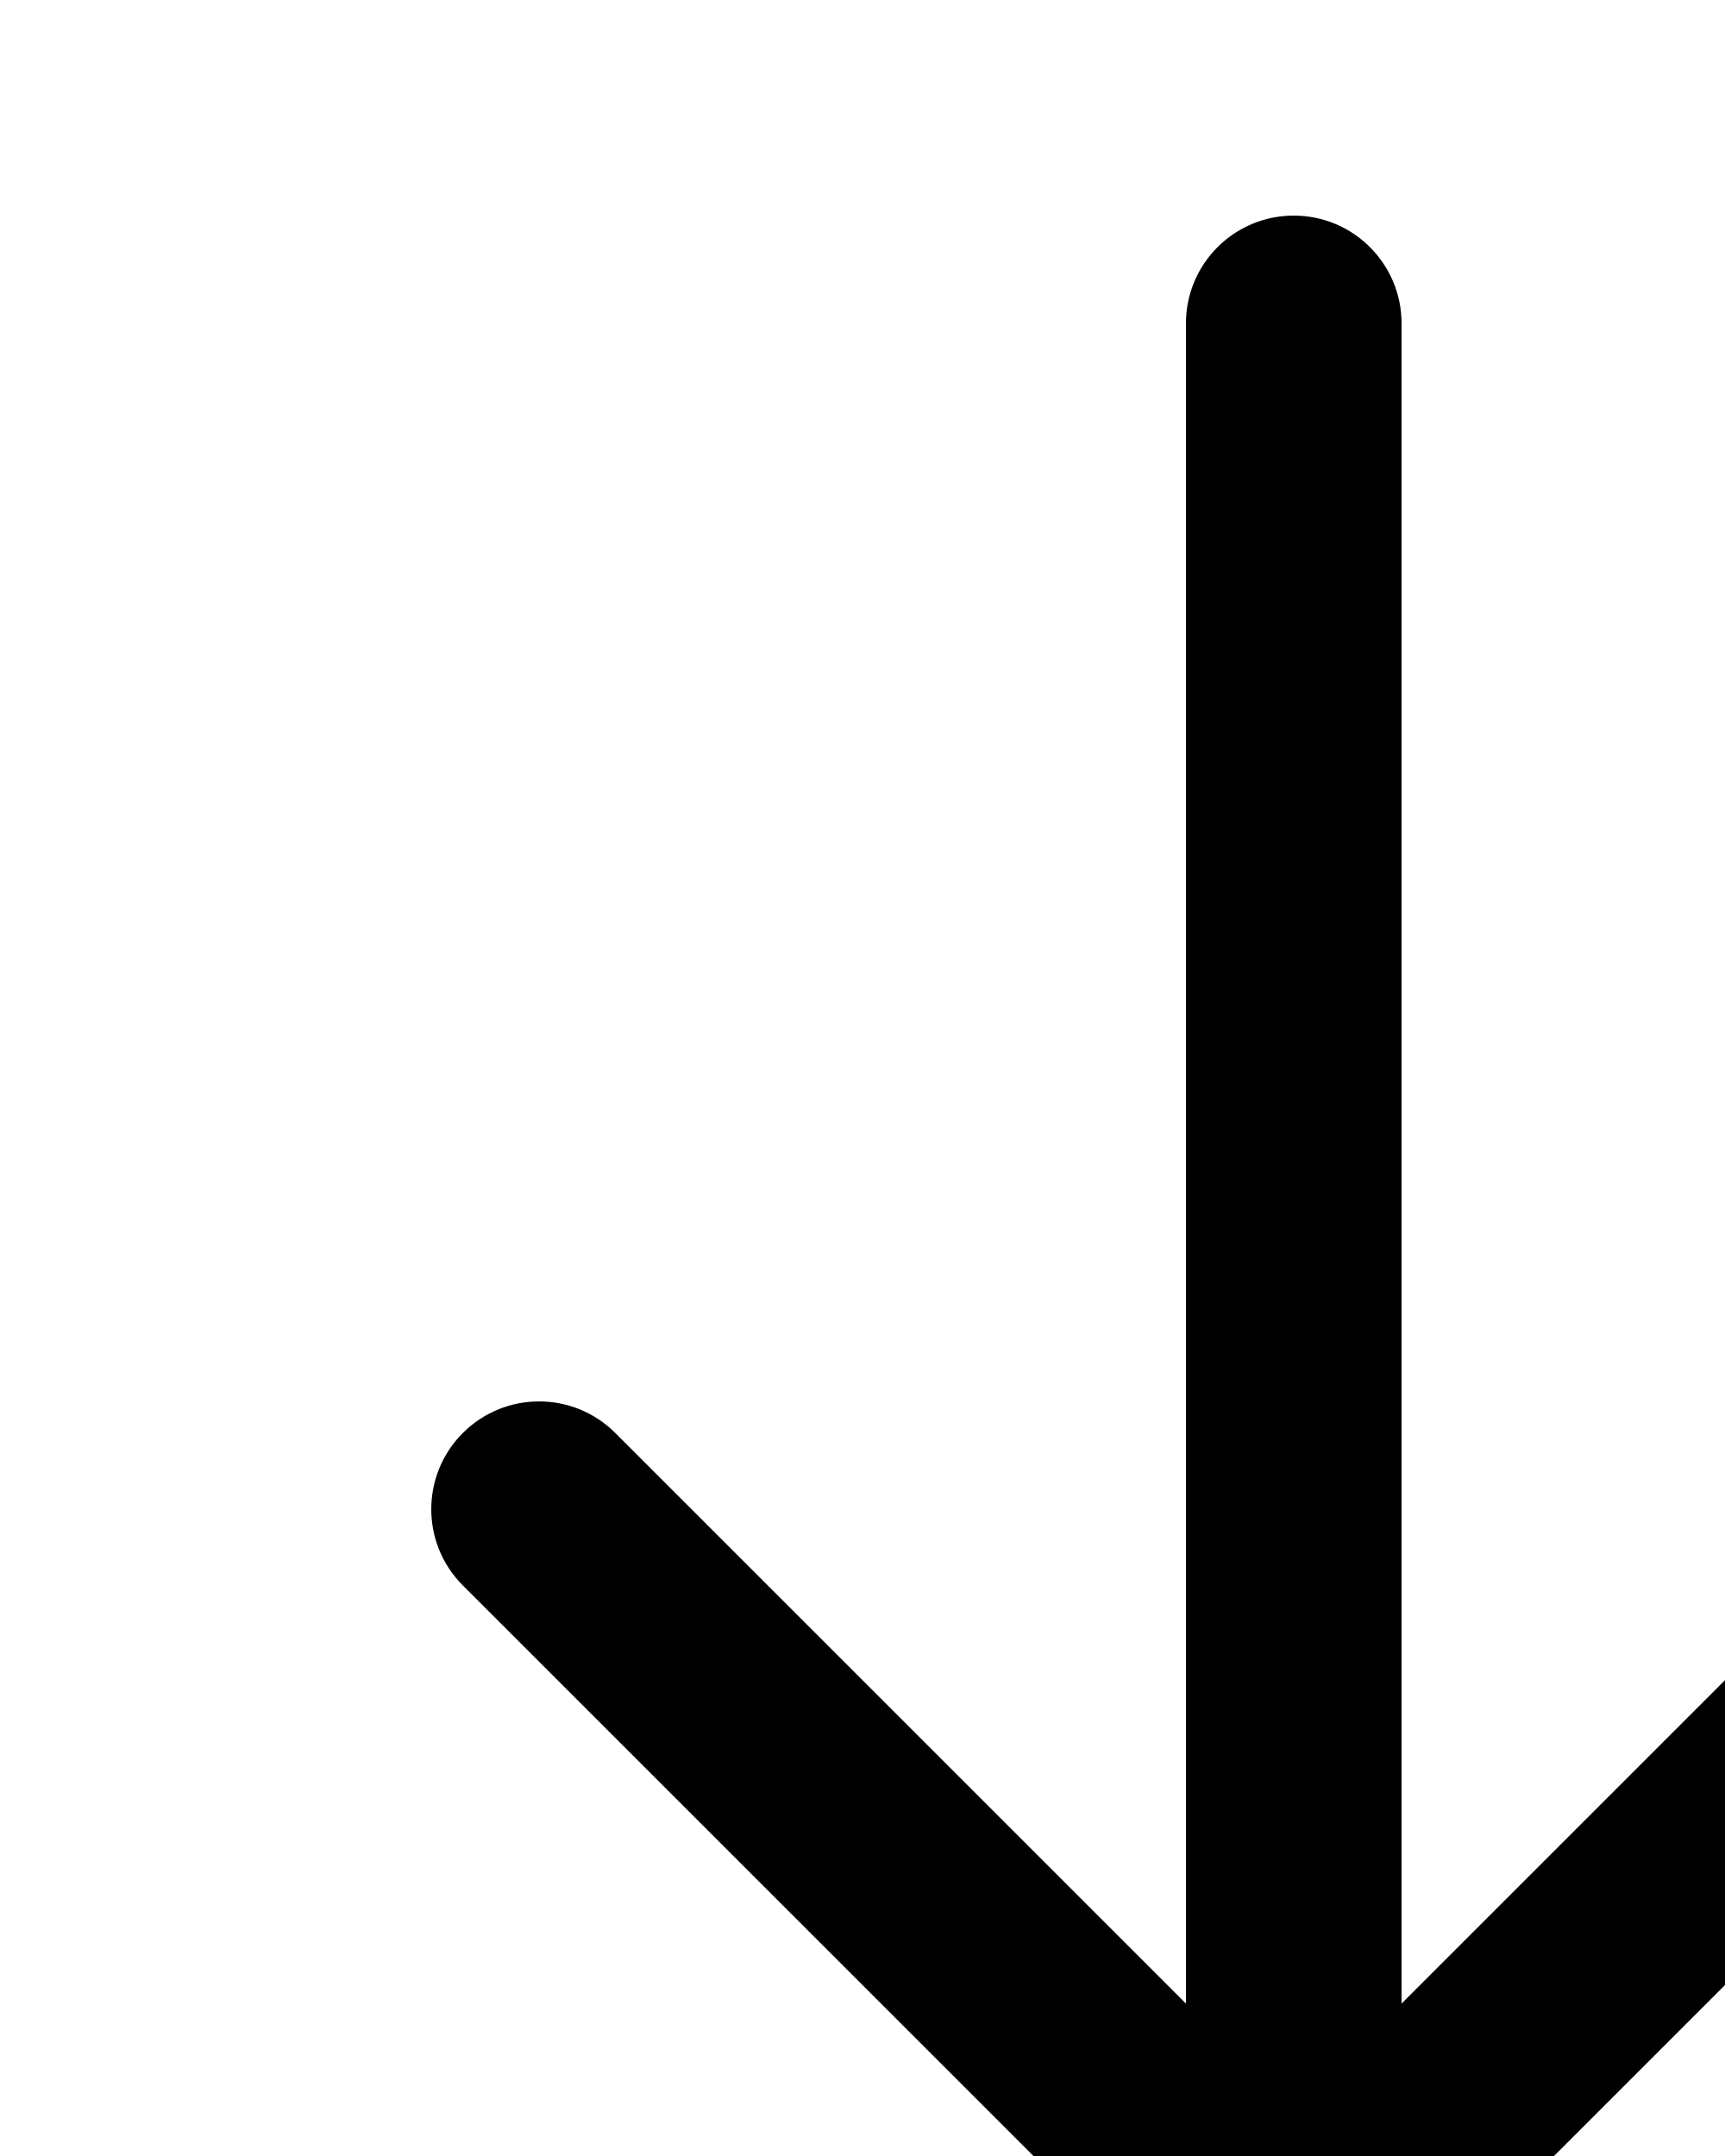
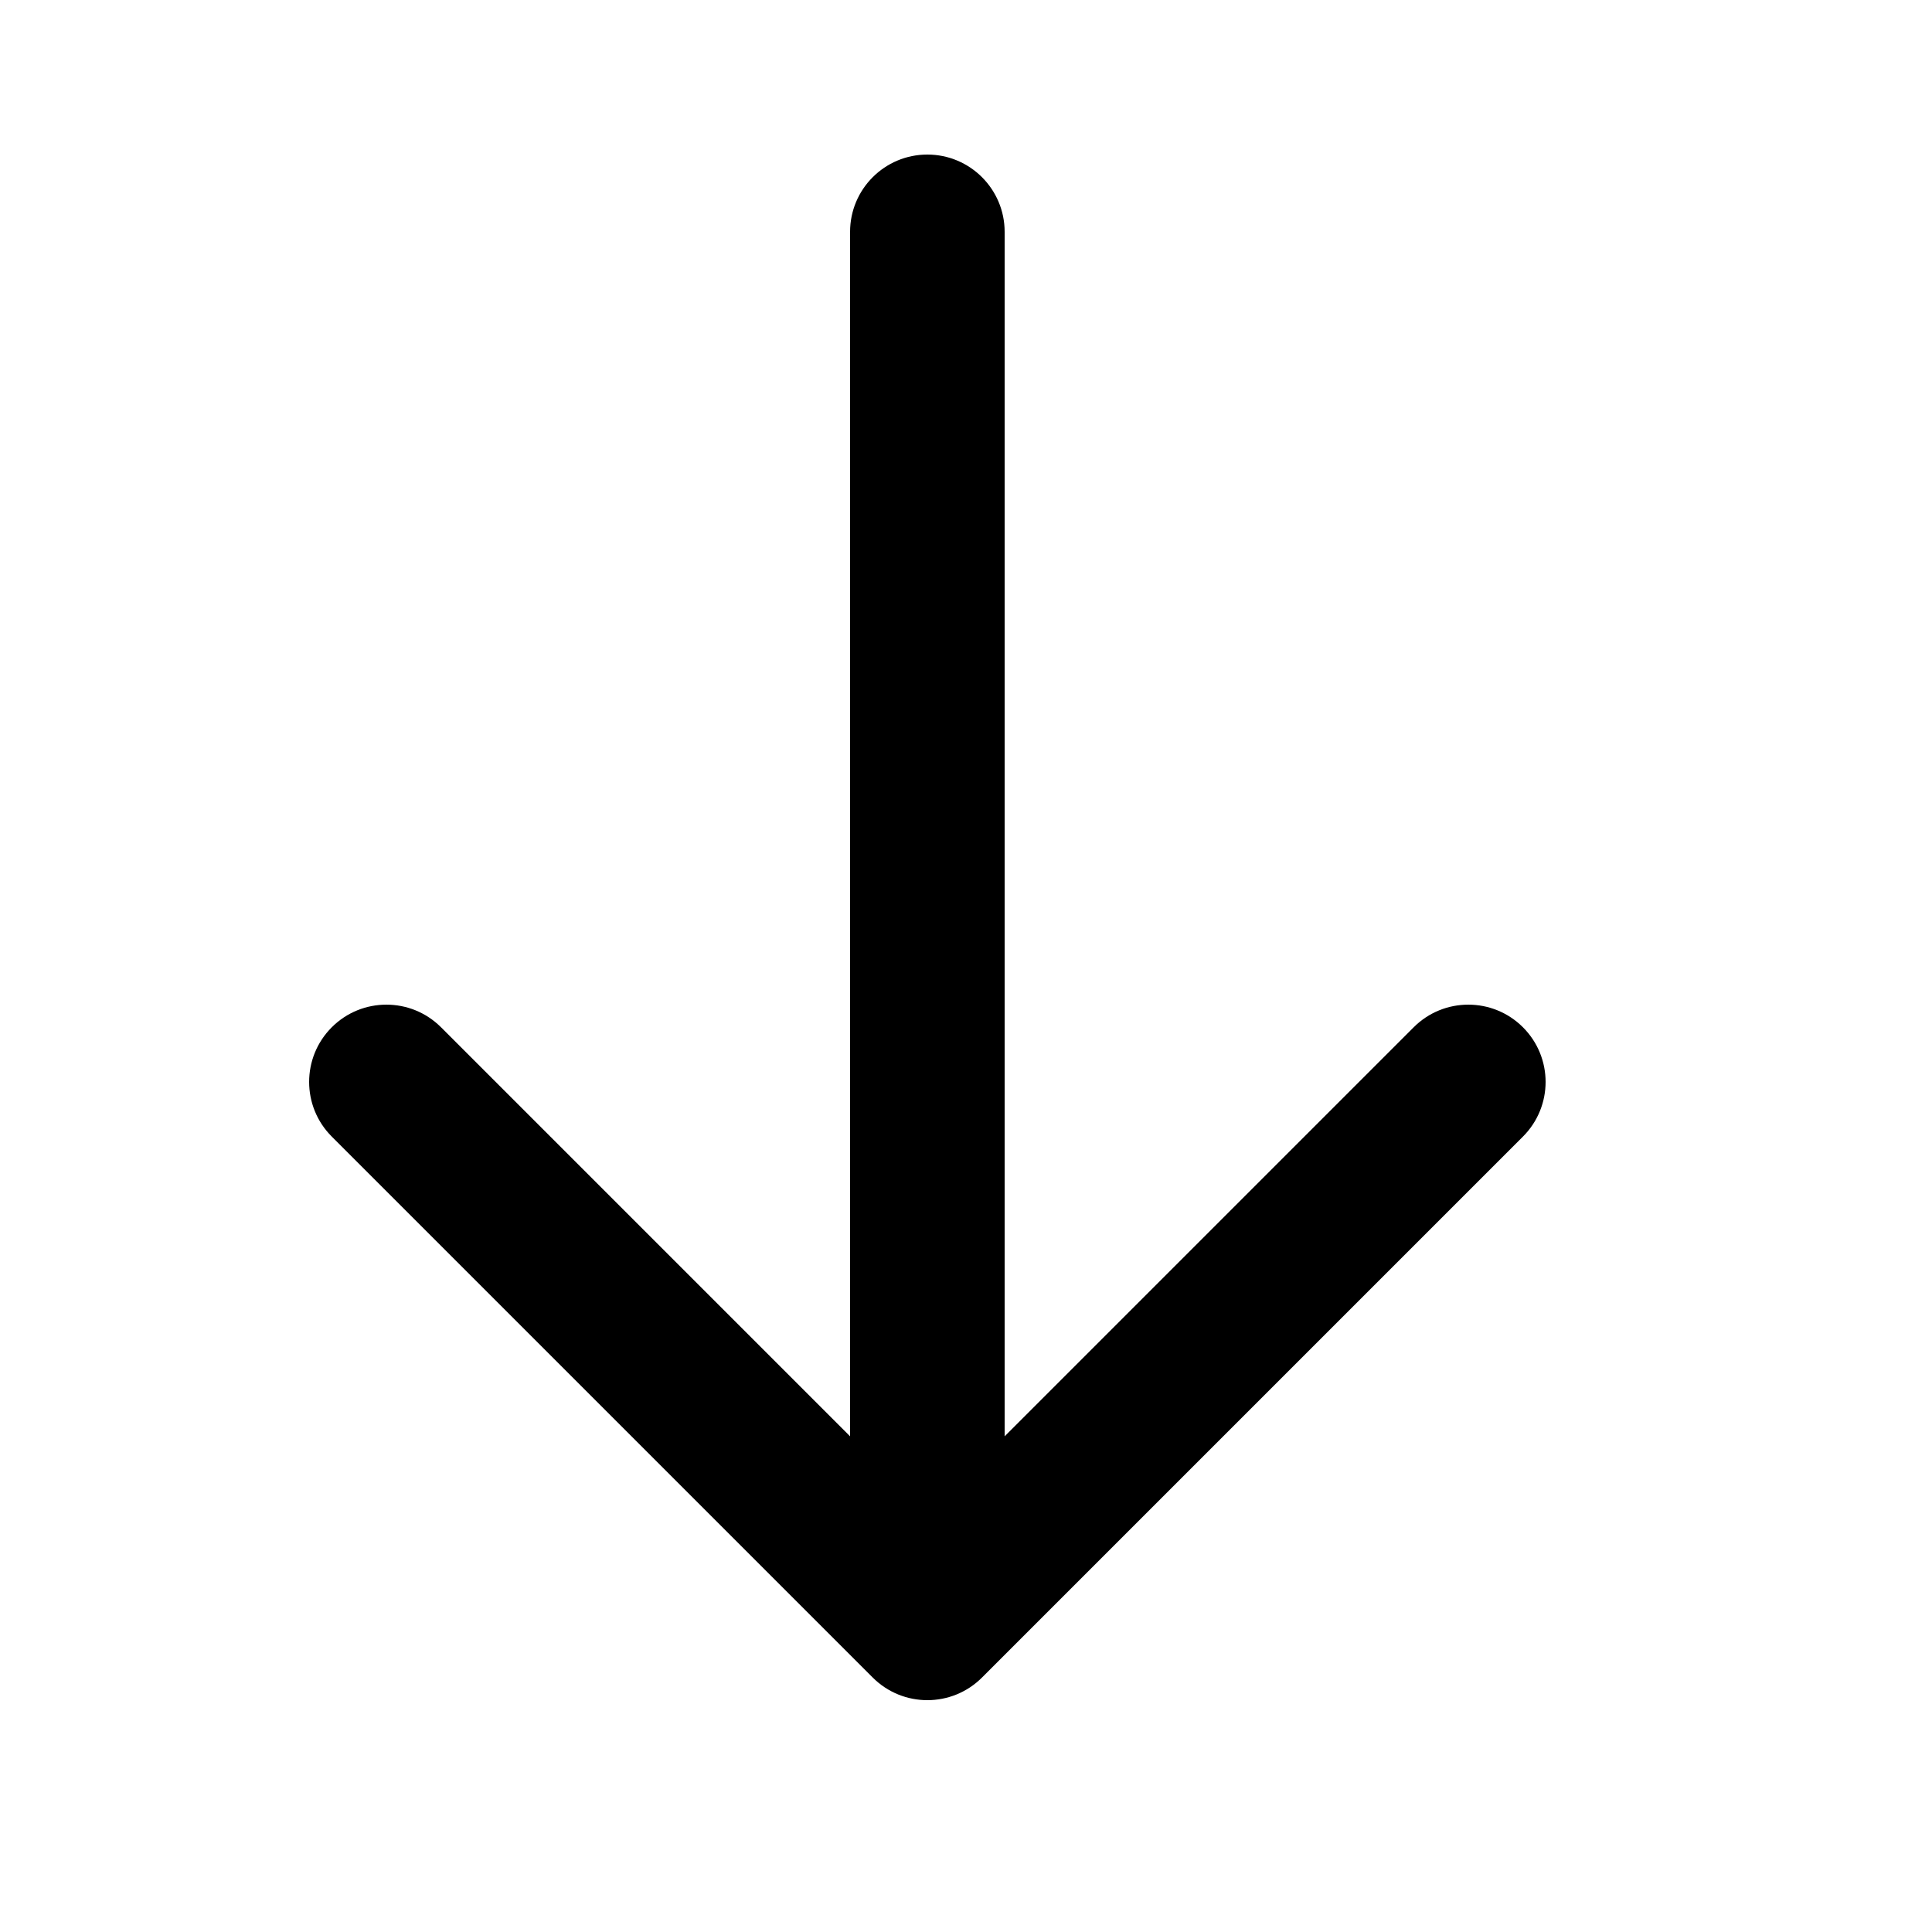
- <svg xmlns="http://www.w3.org/2000/svg" version="1.1" id="Layer_1" x="0px" y="0px" xml:space="preserve">
+ <svg xmlns="http://www.w3.org/2000/svg" version="1.1" id="Layer_1" x="0px" y="0px" xml:space="preserve" viewBox="0 0 100 100">
  <g id="down">
    <path d="M44,12v62.344L22.828,53.172c-1.562-1.562-4.094-1.562-5.656,0c-1.562,1.562-1.562,4.095,0,5.657l28,28    c1.562,1.562,4.095,1.562,5.656,0l28-28C79.609,58.048,80,57.024,80,56c0-1.023-0.391-2.047-1.172-2.828    c-1.562-1.562-4.095-1.562-5.656,0L52,74.344V12c0-2.208-1.791-4-4-4S44,9.791,44,12z" />
  </g>
</svg>
